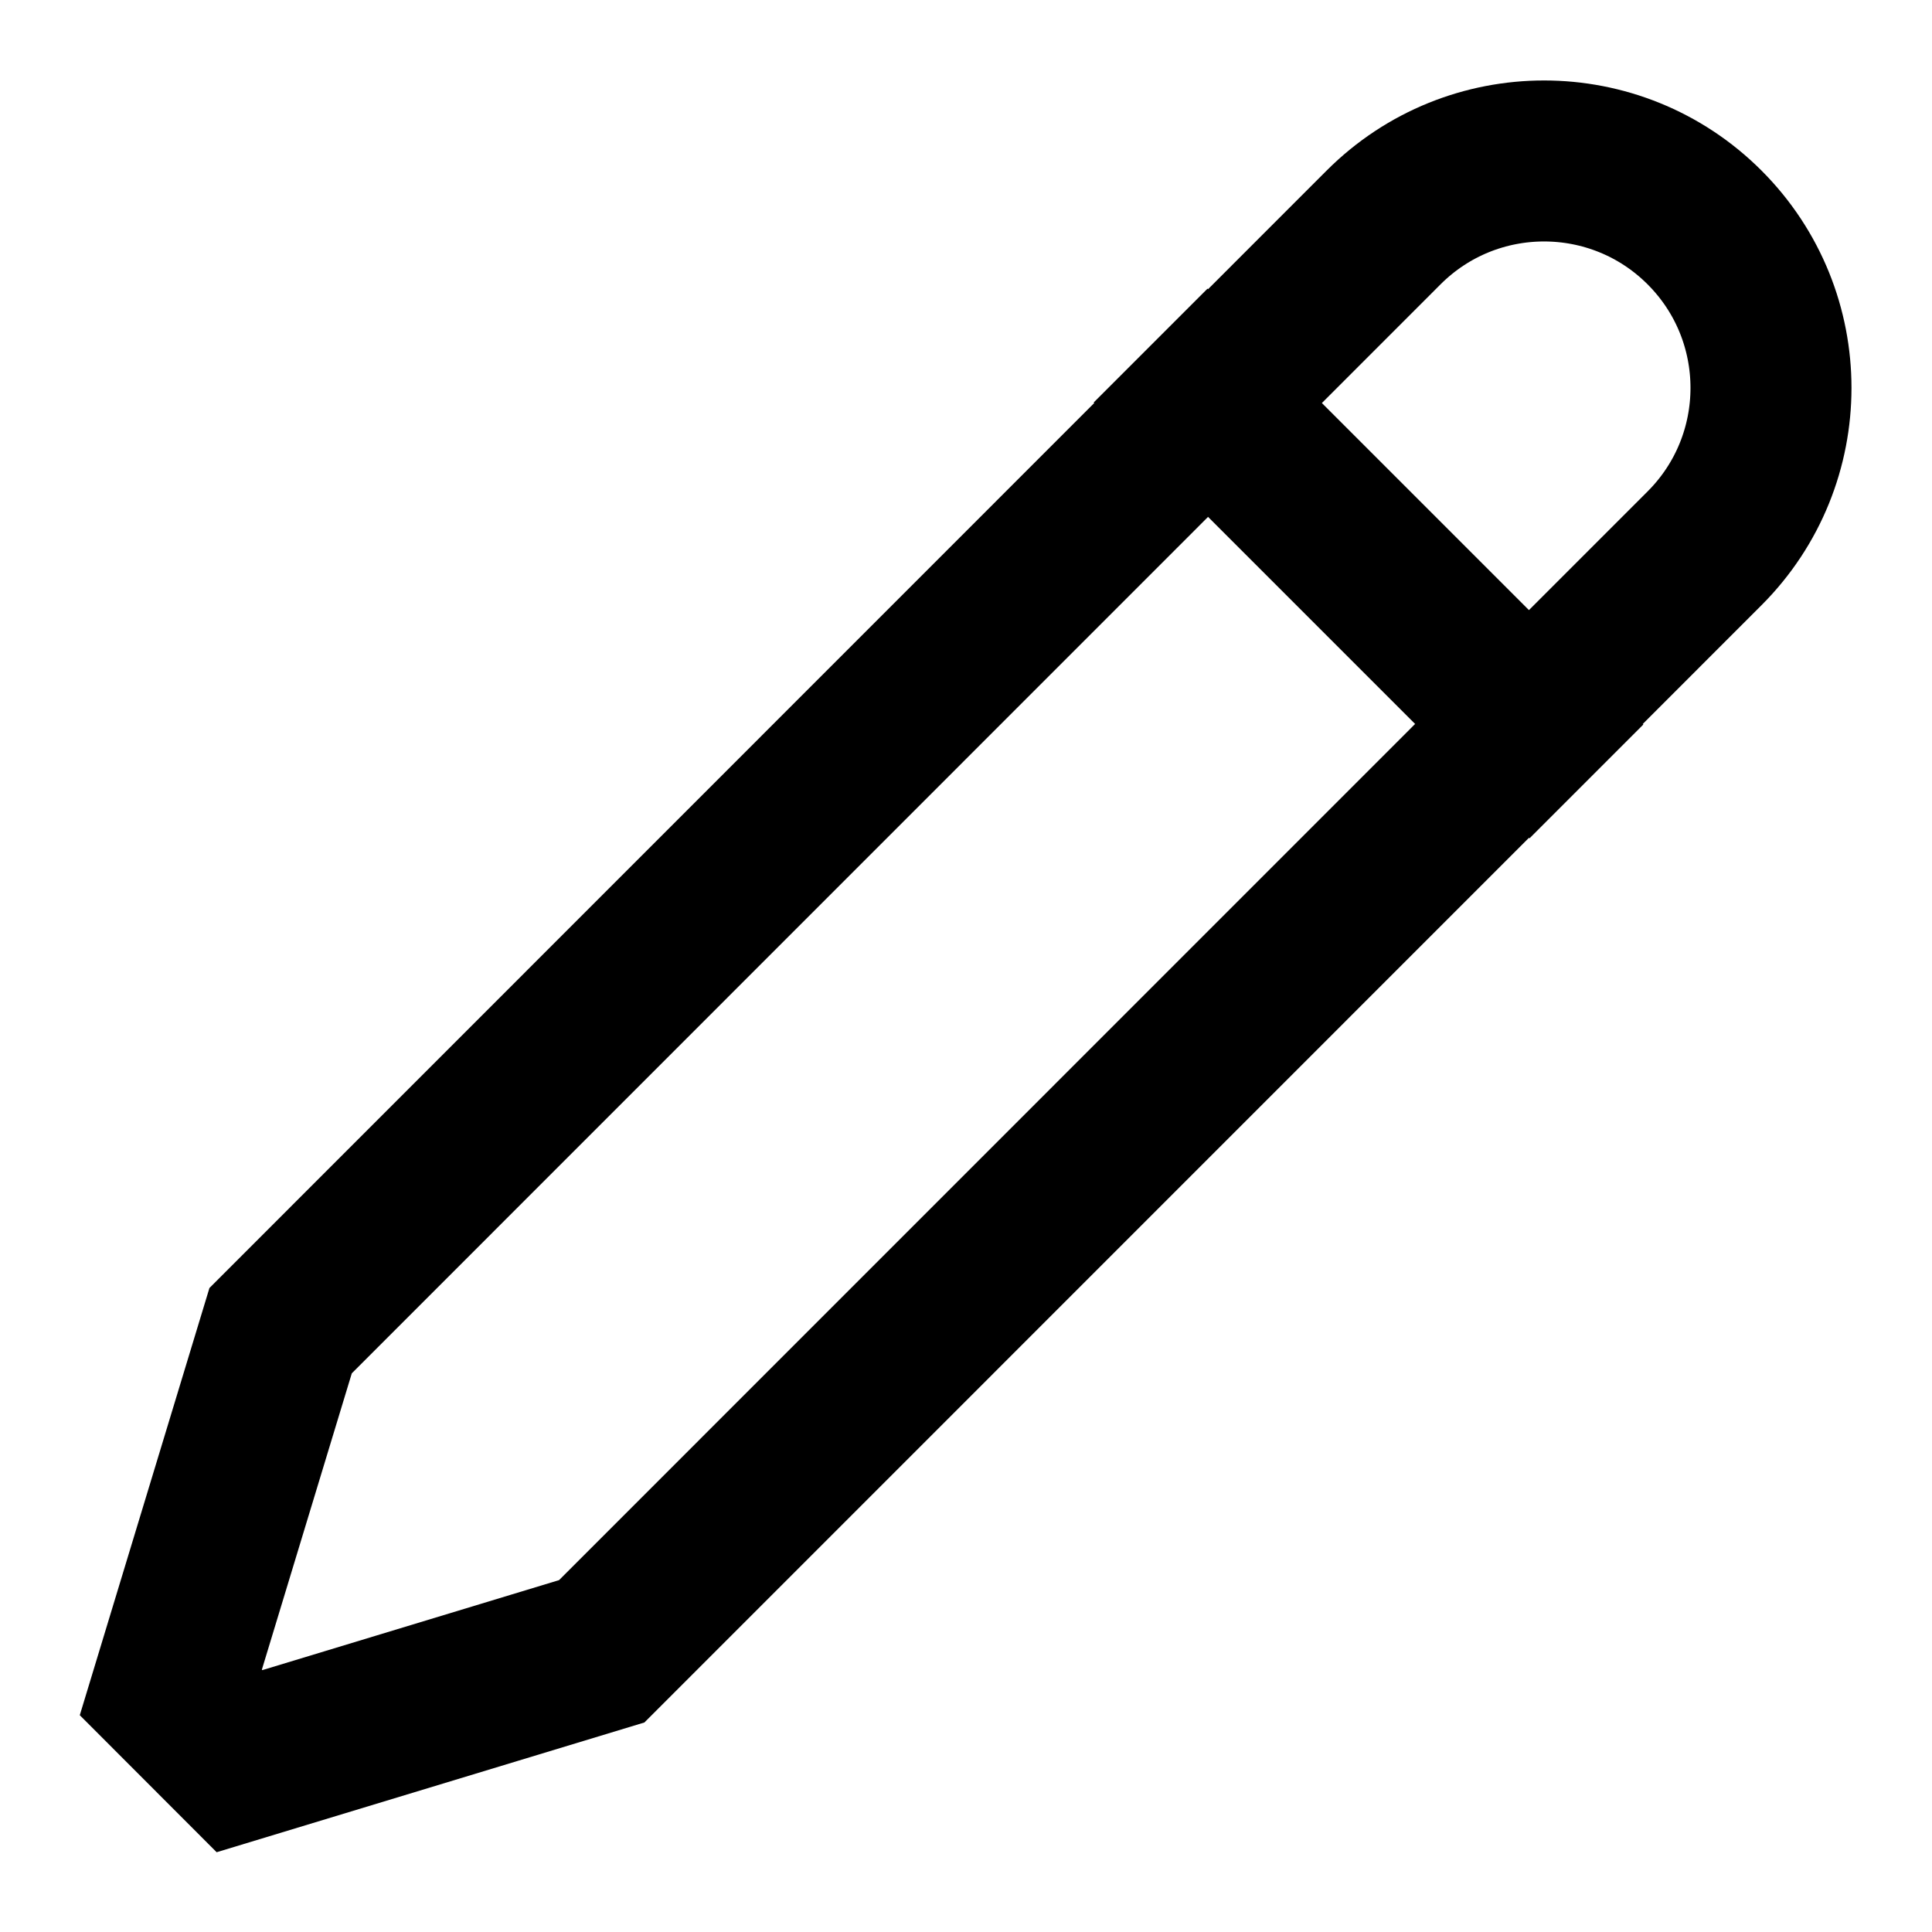
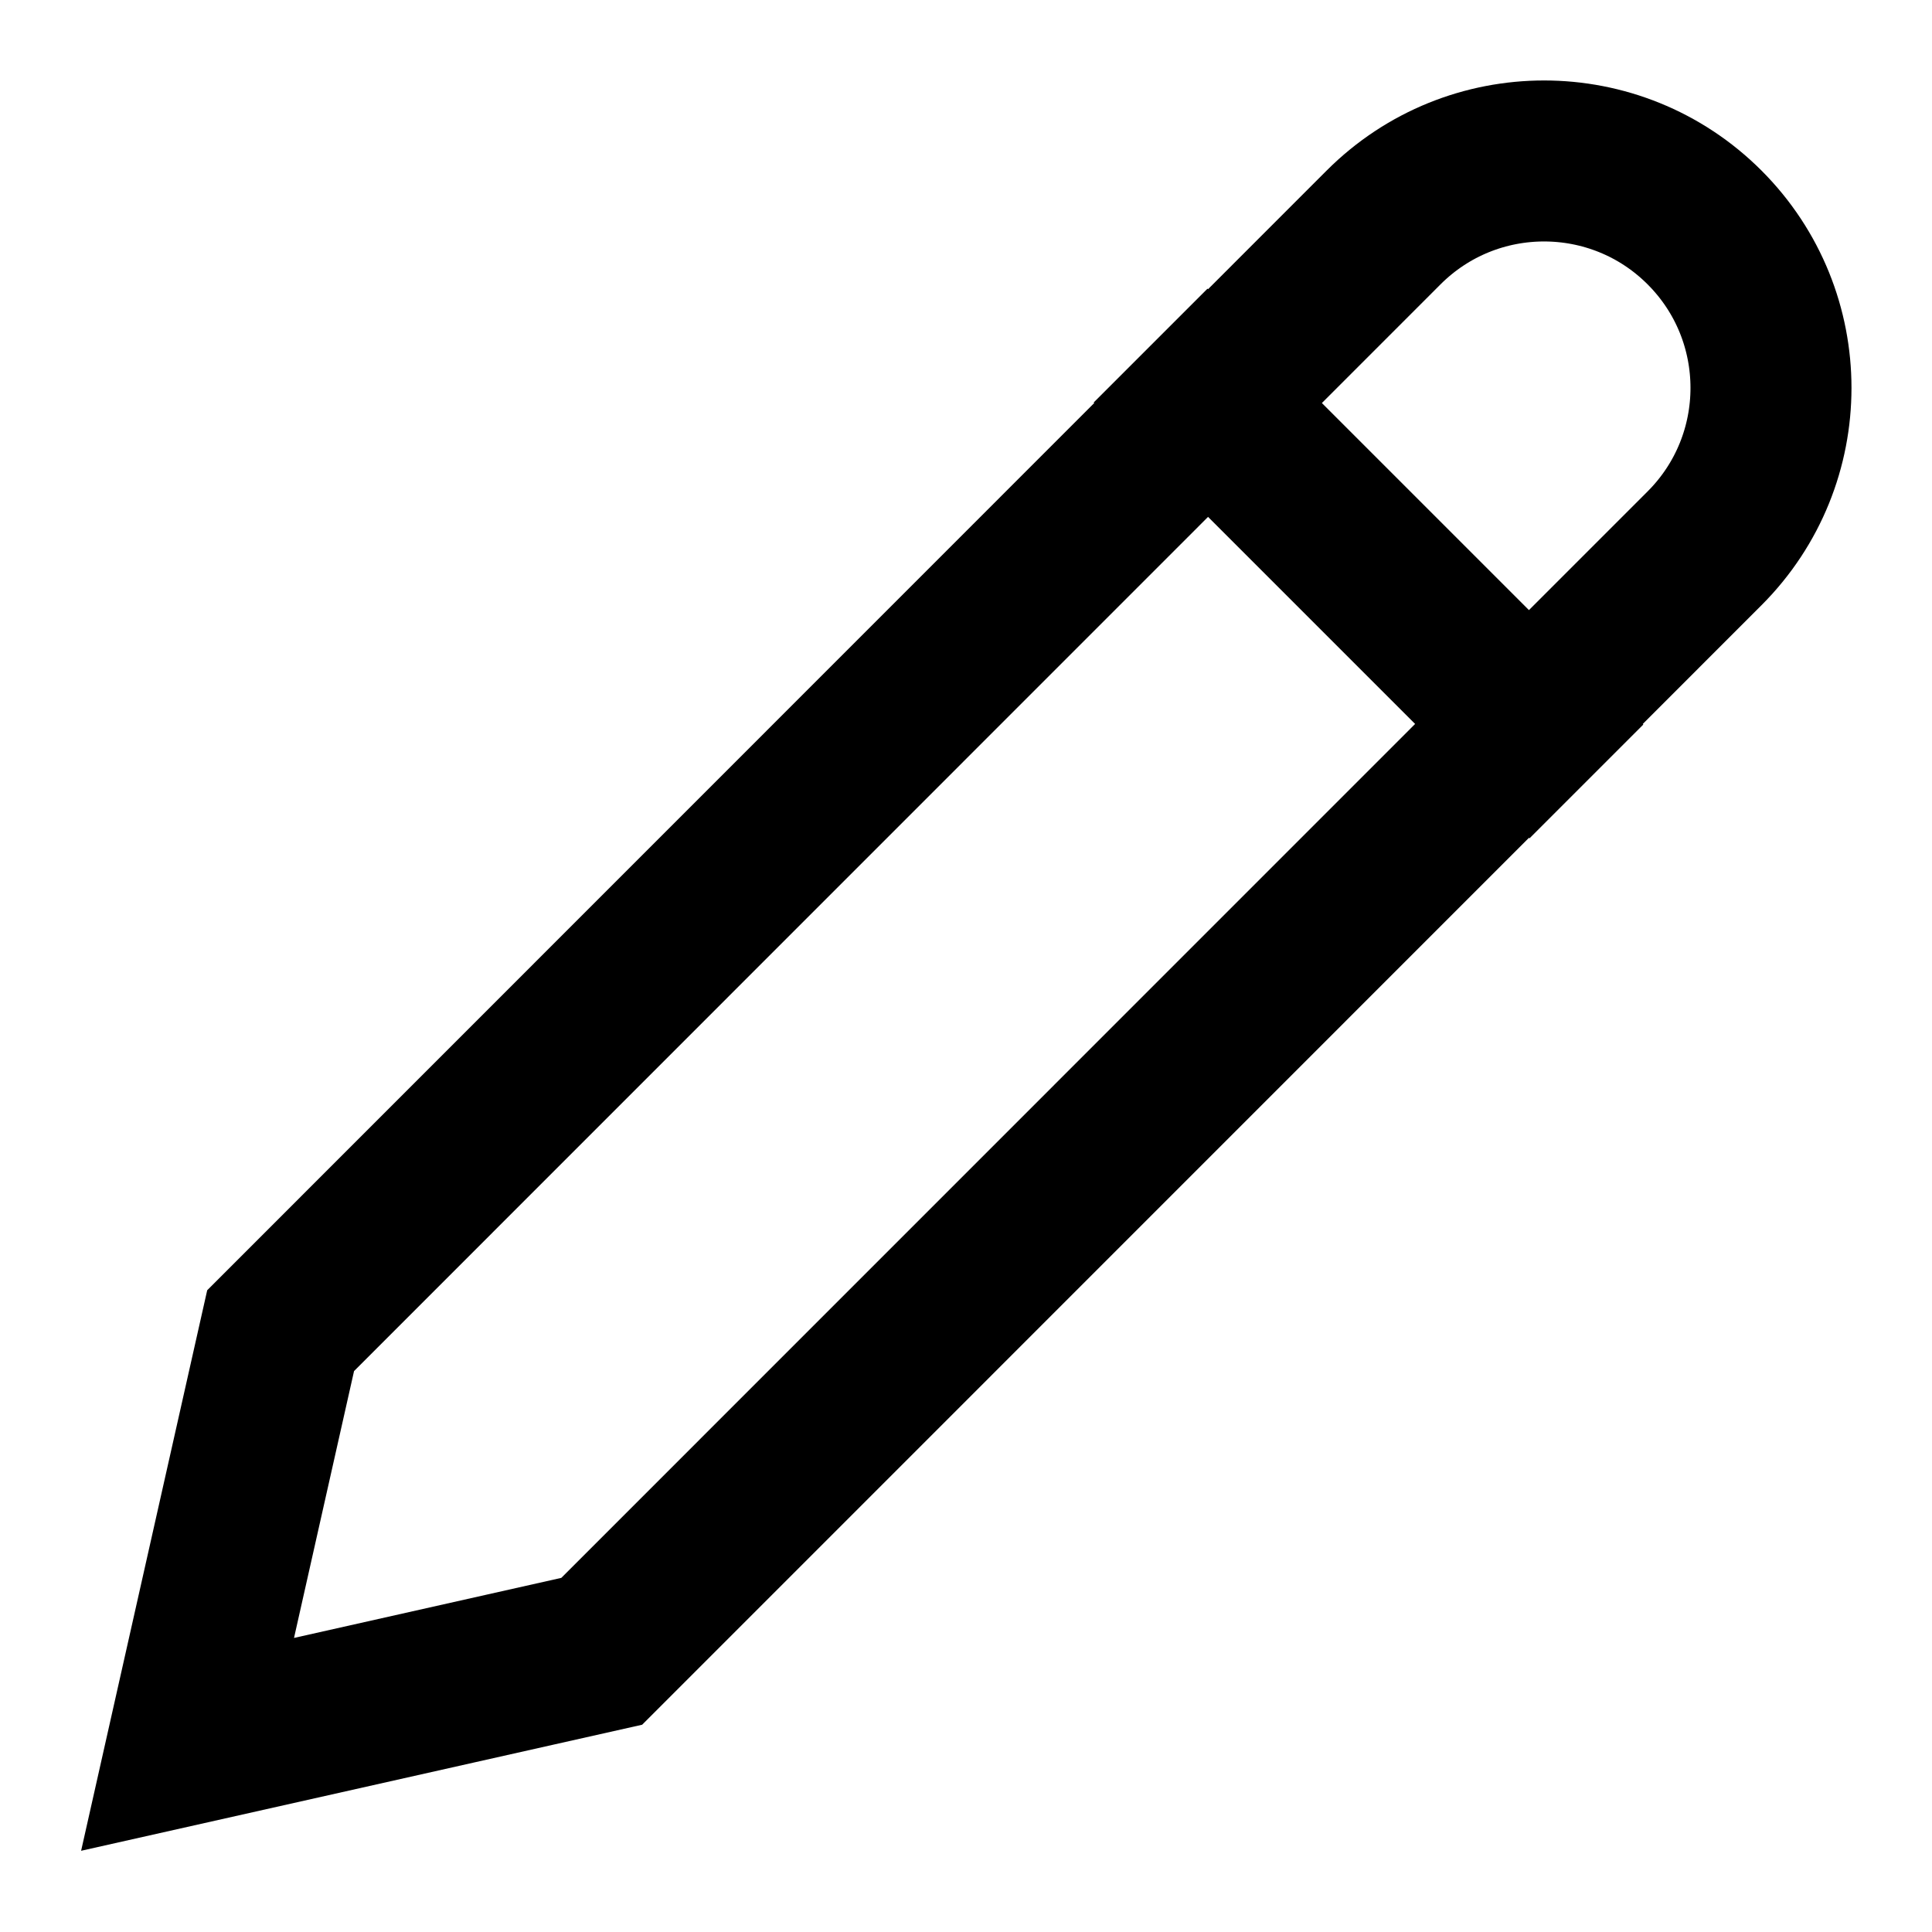
- <svg xmlns="http://www.w3.org/2000/svg" viewBox="0 0 24 24" fill="none" stroke="currentColor" stroke-width="2" stroke-linecap="square" stroke-linejoin="miter" stroke-miterlimit="4">
-   <path d="M17.188 2.825L3.486 16.53L2.122 21.024L2.975 21.878L7.475 20.513L21.174 6.812A1 1 0 0 0 17.188 2.825Z" />
+ <svg xmlns="http://www.w3.org/2000/svg" fill="none" stroke="currentColor" stroke-linecap="square" stroke-linejoin="miter" stroke-miterlimit="4" stroke-width="2" viewBox="0 0 24 24">
+   <path d="M17.188 2.825L3.486 16.53L2.33 21.669L7.475 20.513L21.174 6.812A1 1 0 0 0 17.188 2.825Z" />
  <path d="m15 5 4 4" />
</svg>
